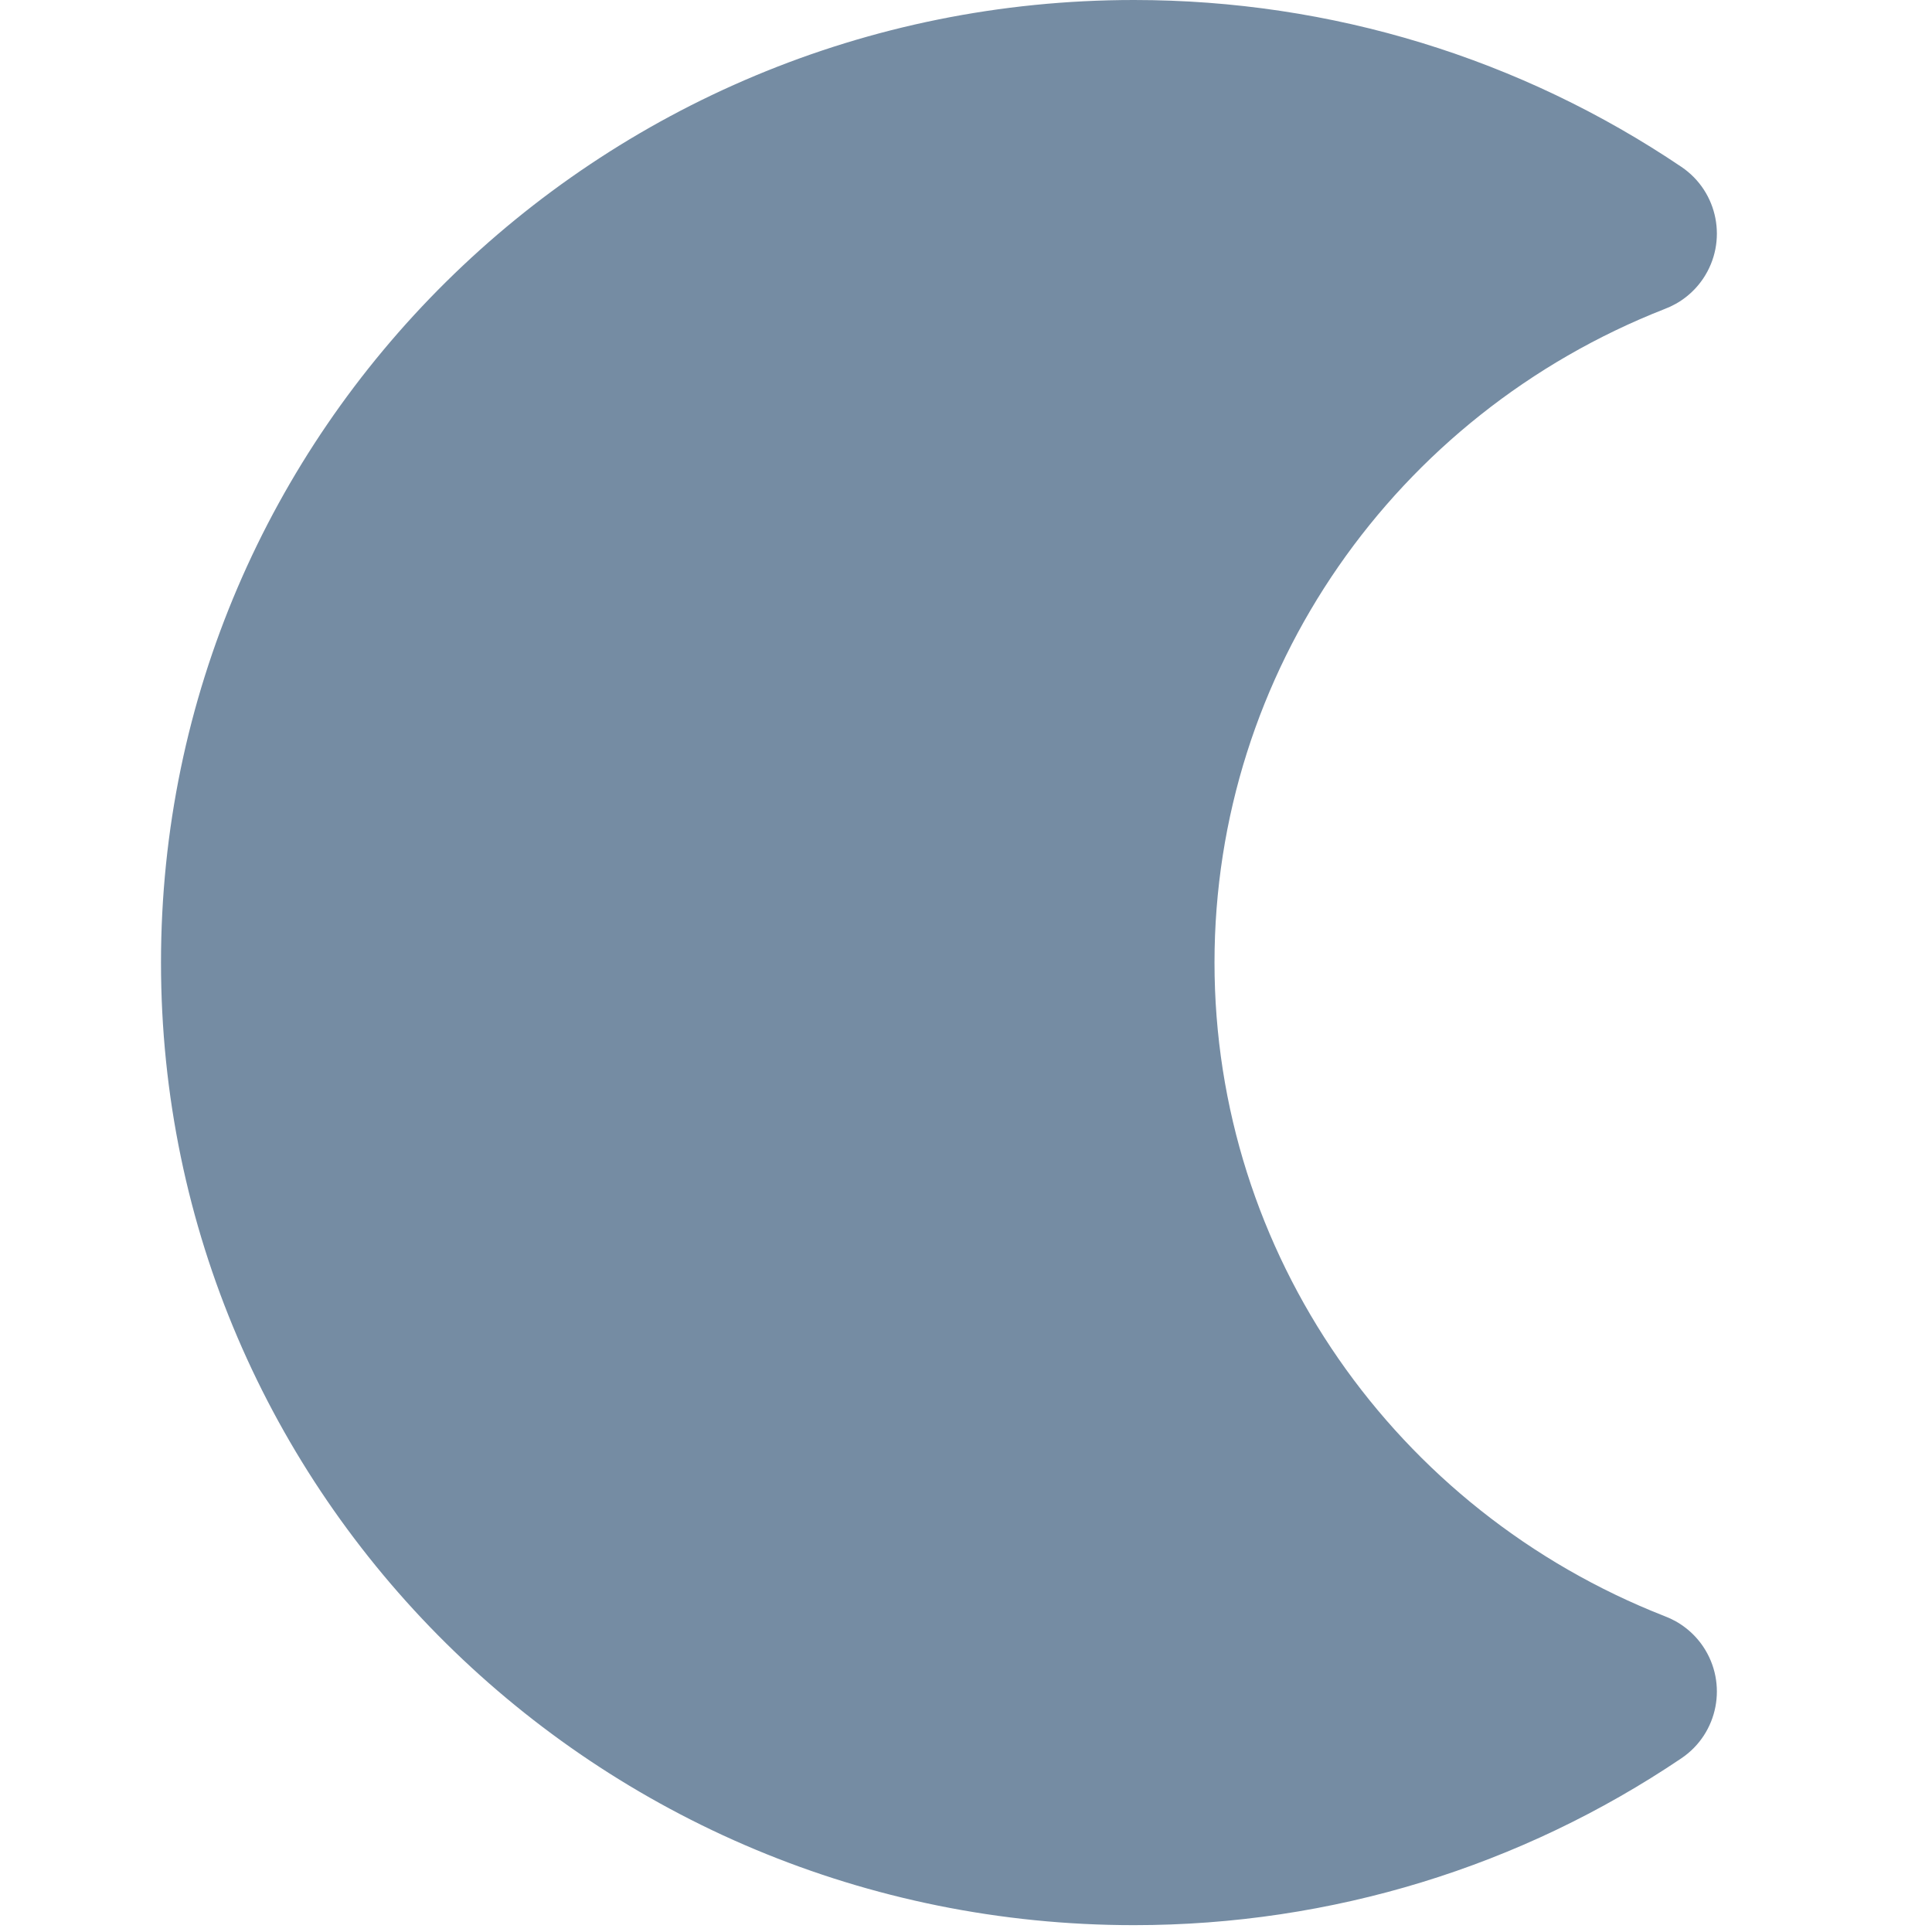
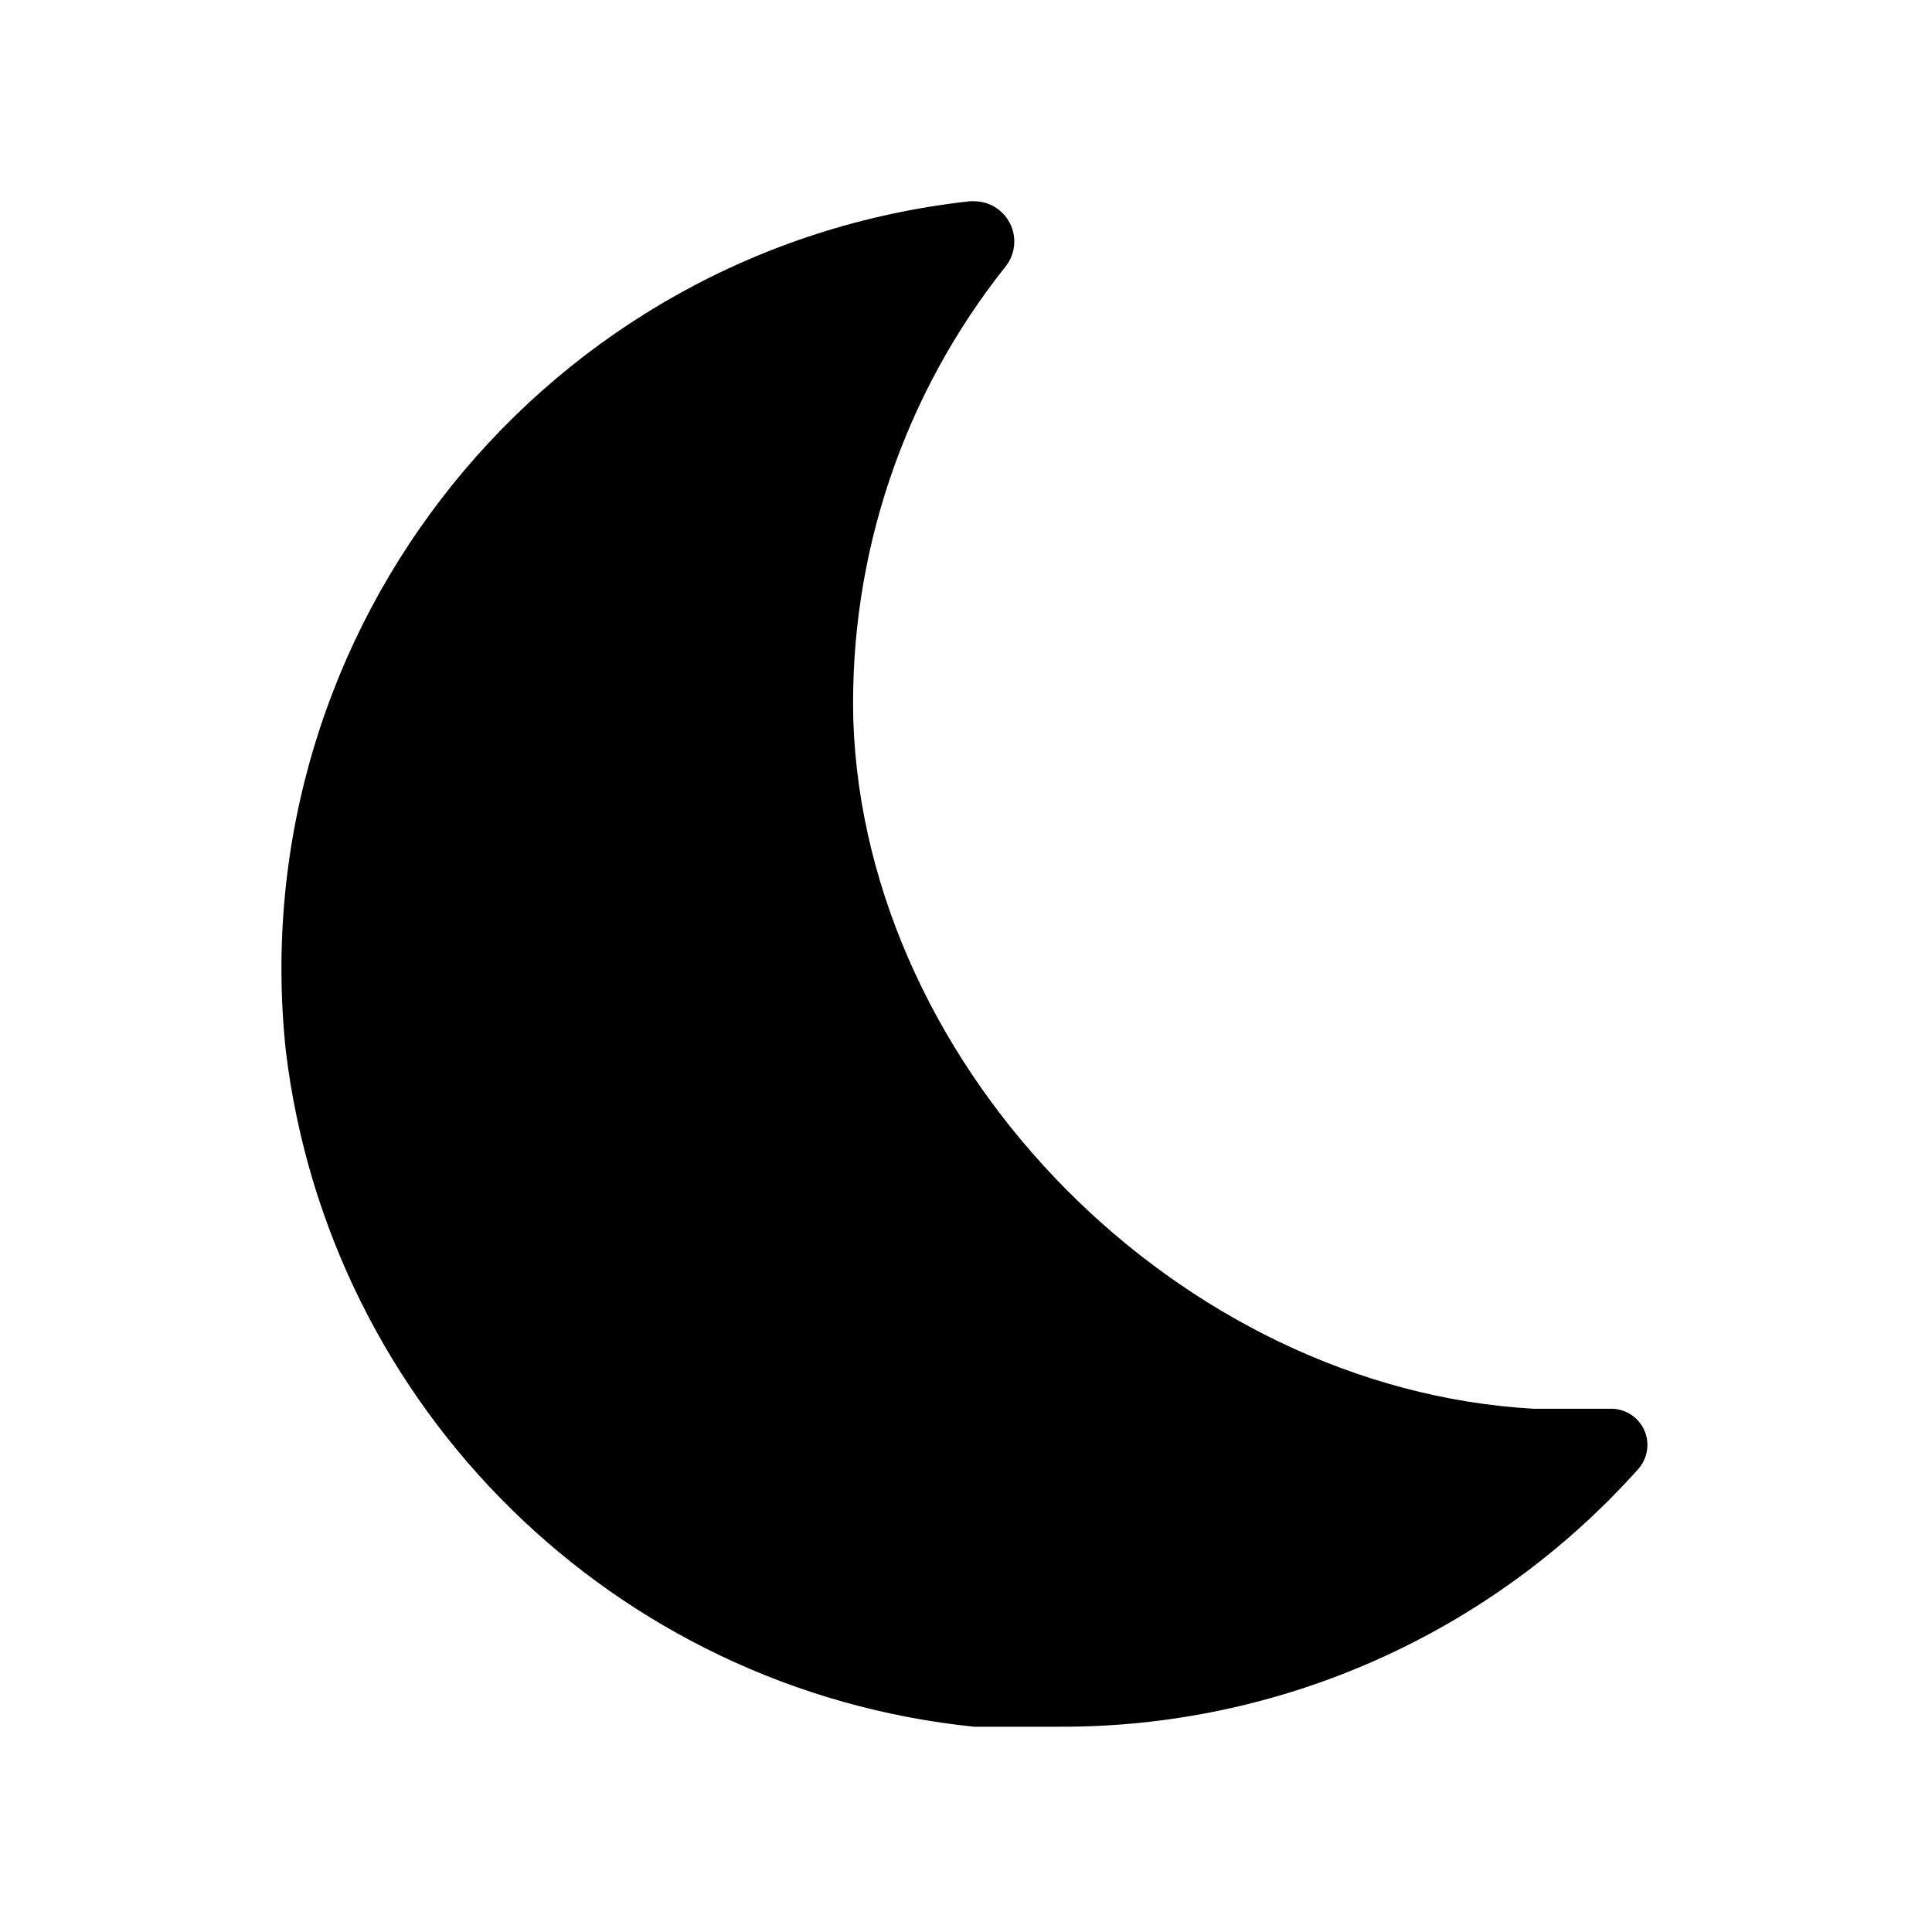
- <svg xmlns="http://www.w3.org/2000/svg" width="800px" height="800px" viewBox="-2 0 24 24" id="meteor-icon-kit__solid-moon" fill="none">
-   <path fill-rule="evenodd" clip-rule="evenodd" d="M18.68 20.077C15.329 18.764 13.087 15.567 13.087 11.957C13.087 8.347 15.33 5.151 18.68 3.838C18.868 3.767 19.036 3.64 19.157 3.461C19.465 3.003 19.345 2.382 18.887 2.073C16.896 0.73 14.545 0 12.087 0C5.414 0 0 5.351 0 11.958C0 18.564 5.414 23.915 12.087 23.915C14.545 23.915 16.896 23.185 18.887 21.842C19.345 21.533 19.465 20.912 19.157 20.454C19.036 20.275 18.868 20.148 18.68 20.077z" fill="#758CA3" />
+ <svg xmlns="http://www.w3.org/2000/svg" width="800px" height="800px" viewBox="0 0 48 48">
+   <g id="Layer_2" data-name="Layer 2">
+     <g id="invisible_box" data-name="invisible box">
+       <rect width="48" height="48" fill="none" />
+     </g>
+     <g id="Q3_icons" data-name="Q3 icons">
+       <path d="M24.2,5h-.1a19.2,19.2,0,0,0-17,21.1A19.2,19.2,0,0,0,24.2,42.9h2.1a19.2,19.2,0,0,0,14.4-6.4A.9.9,0,0,0,40,35H38.1c-8.8-.5-16.6-8.4-16.9-17.1A17.4,17.4,0,0,1,25,6.6,1,1,0,0,0,24.2,5Z" />
+     </g>
+   </g>
</svg>
